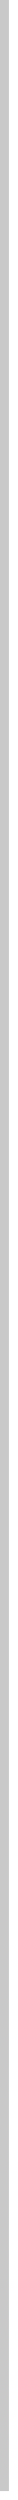
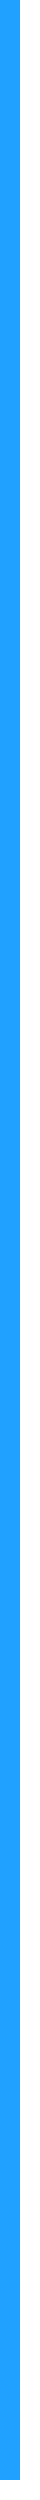
- <svg xmlns="http://www.w3.org/2000/svg" version="1.1" width="2px" height="280px">
-   <g transform="matrix(1 0 0 1 -2449 -3253 )">
-     <path d="M 2449.5 3253  L 2449.5 3532  " stroke-width="1" stroke="#c9c9c9" fill="none" />
+ <svg xmlns="http://www.w3.org/2000/svg" version="1.1" width="2px" height="125px">
+   <g transform="matrix(1 0 0 1 -3584 -456 )">
+     <path d="M 3584.5 456  L 3584.5 580  " stroke-width="1" stroke="#20a0ff" fill="none" />
  </g>
</svg>
